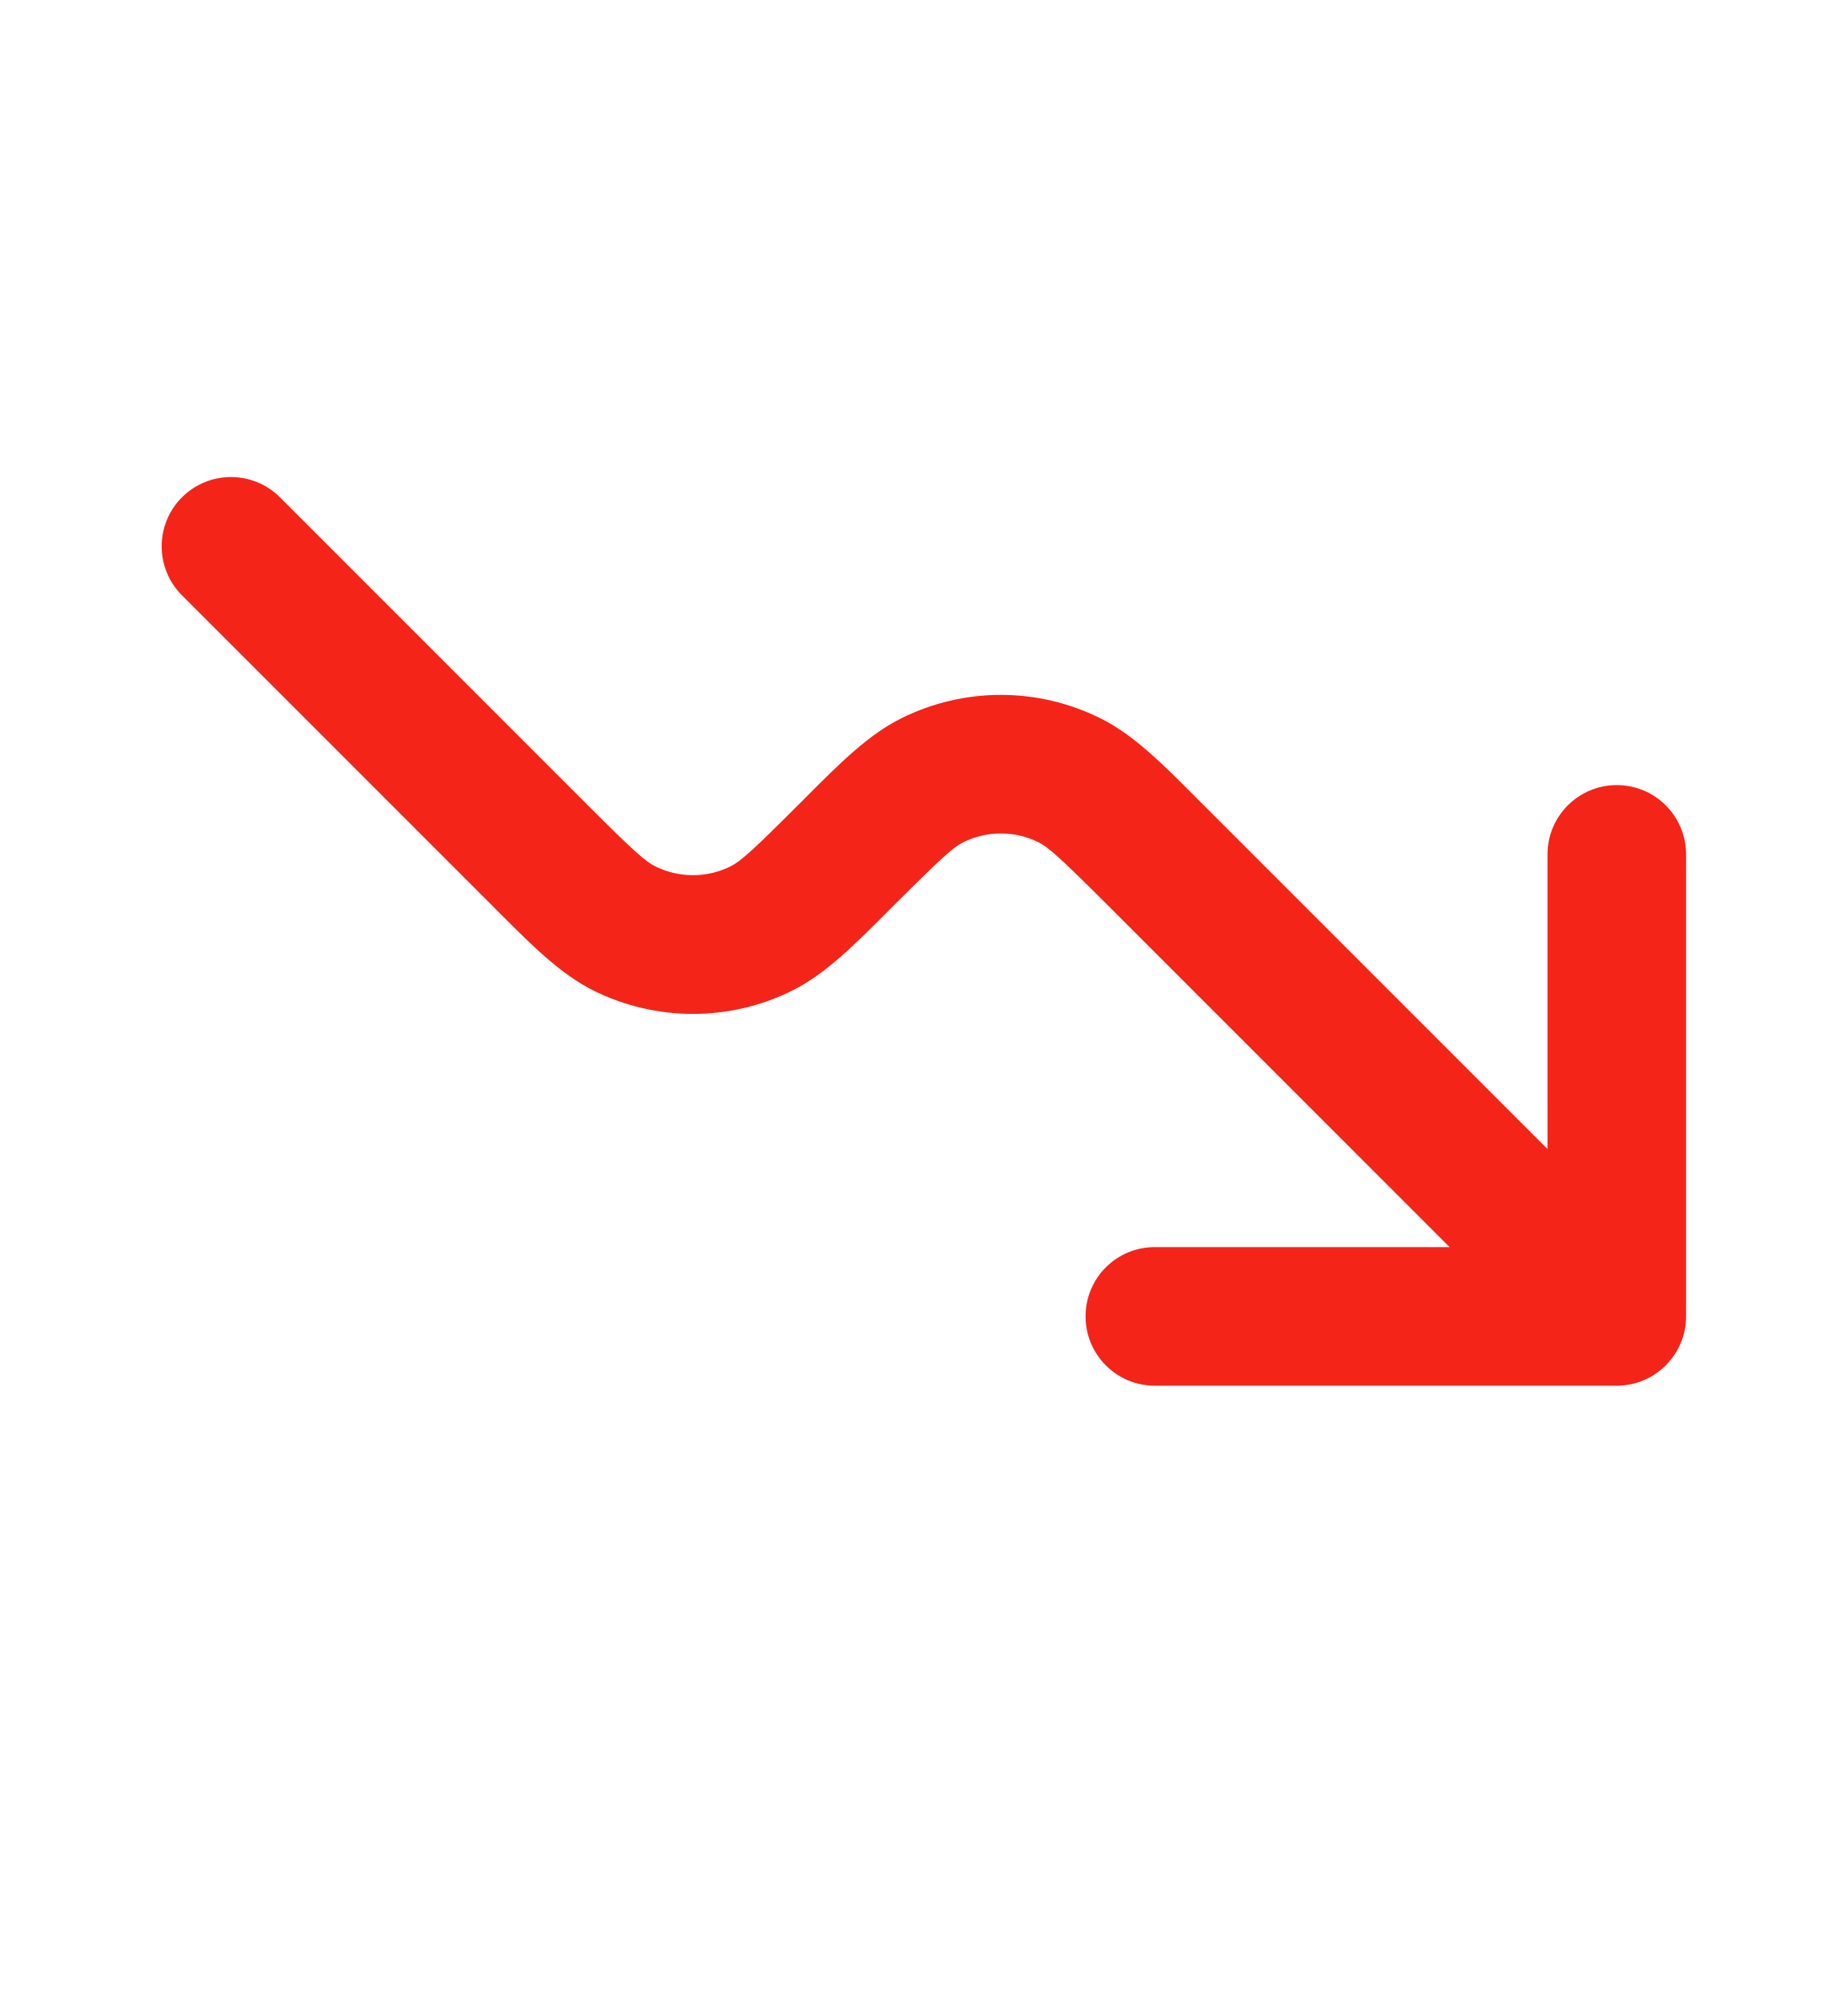
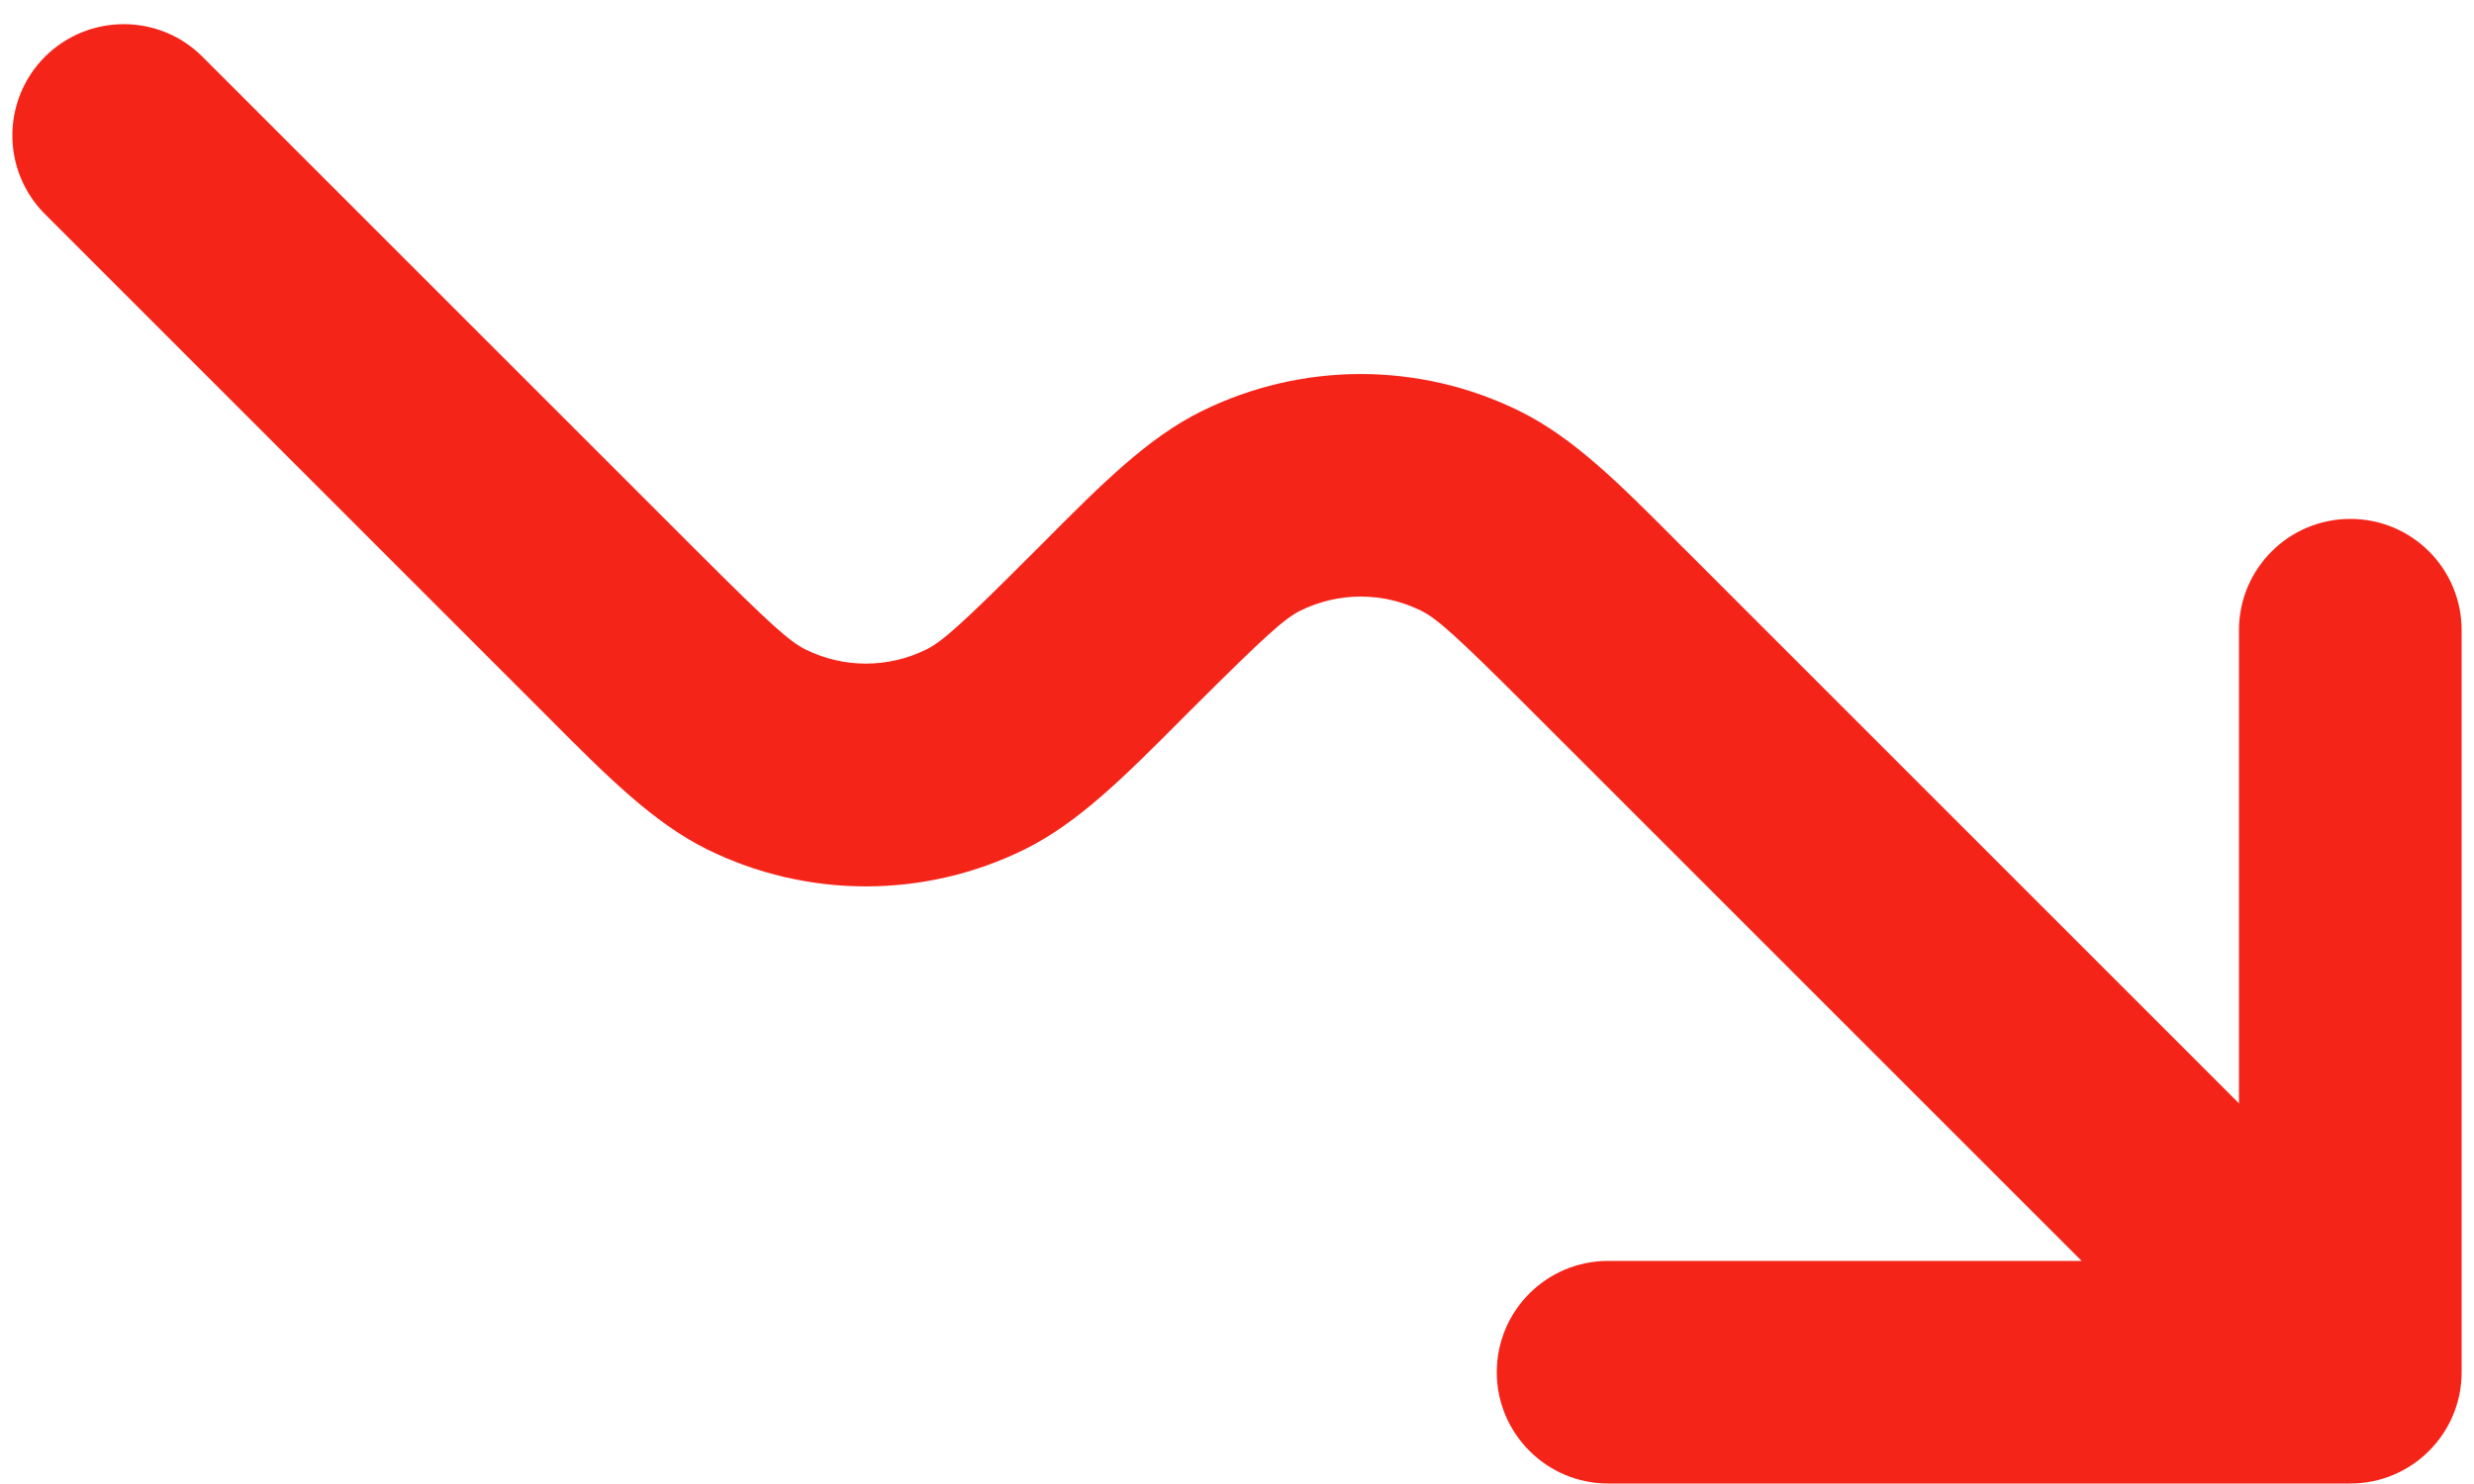
- <svg xmlns="http://www.w3.org/2000/svg" width="12" height="13" viewBox="0 0 12 13" fill="none">
-   <g id="Trend - Down">
-     <path id="Union" fill-rule="evenodd" clip-rule="evenodd" d="M1.182 3.229C1.358 3.054 1.642 3.054 1.818 3.229L3.818 5.229C4.116 5.528 4.192 5.594 4.256 5.626C4.41 5.702 4.59 5.702 4.744 5.626C4.808 5.594 4.883 5.528 5.182 5.229C5.198 5.214 5.213 5.198 5.229 5.182C5.454 4.956 5.641 4.769 5.856 4.663C6.262 4.462 6.738 4.462 7.144 4.663C7.359 4.769 7.546 4.956 7.771 5.182C7.787 5.198 7.802 5.214 7.818 5.229L10.05 7.461V5.548C10.05 5.299 10.252 5.098 10.5 5.098C10.748 5.098 10.95 5.299 10.95 5.548V8.548C10.95 8.796 10.748 8.998 10.5 8.998H7.5C7.251 8.998 7.05 8.796 7.05 8.548C7.05 8.299 7.251 8.098 7.5 8.098H9.414L7.182 5.866C6.883 5.568 6.808 5.501 6.744 5.469C6.59 5.393 6.41 5.393 6.256 5.469C6.192 5.501 6.117 5.568 5.818 5.866C5.802 5.882 5.787 5.897 5.771 5.913C5.546 6.139 5.359 6.326 5.144 6.433C4.738 6.634 4.262 6.634 3.856 6.433C3.641 6.326 3.454 6.139 3.229 5.913C3.213 5.897 3.198 5.882 3.182 5.866L1.182 3.866C1.006 3.69 1.006 3.405 1.182 3.229Z" fill="#F52419" />
-   </g>
+ <svg xmlns="http://www.w3.org/2000/svg" width="10" height="6" viewBox="0 0 10 6" fill="none">
+   <path fill-rule="evenodd" clip-rule="evenodd" d="M0.182 0.229C0.358 0.054 0.643 0.054 0.818 0.229L2.818 2.229C3.117 2.528 3.192 2.594 3.256 2.626C3.41 2.702 3.59 2.702 3.744 2.626C3.808 2.594 3.884 2.528 4.182 2.229C4.198 2.214 4.213 2.198 4.229 2.182C4.454 1.956 4.641 1.769 4.856 1.663C5.262 1.462 5.738 1.462 6.144 1.663C6.359 1.769 6.546 1.956 6.771 2.182C6.787 2.198 6.802 2.214 6.818 2.229L9.05 4.461V2.548C9.05 2.299 9.252 2.098 9.5 2.098C9.749 2.098 9.95 2.299 9.95 2.548V5.548C9.95 5.796 9.749 5.998 9.5 5.998H6.5C6.252 5.998 6.05 5.796 6.05 5.548C6.05 5.299 6.252 5.098 6.5 5.098H8.414L6.182 2.866C5.884 2.568 5.808 2.501 5.744 2.469C5.59 2.393 5.41 2.393 5.256 2.469C5.192 2.501 5.117 2.568 4.818 2.866C4.802 2.882 4.787 2.897 4.771 2.913C4.546 3.139 4.359 3.326 4.144 3.433C3.738 3.634 3.262 3.634 2.856 3.433C2.641 3.326 2.454 3.139 2.229 2.913C2.213 2.897 2.198 2.882 2.182 2.866L0.182 0.866C0.006 0.69 0.006 0.405 0.182 0.229Z" fill="#F52419" />
</svg>
